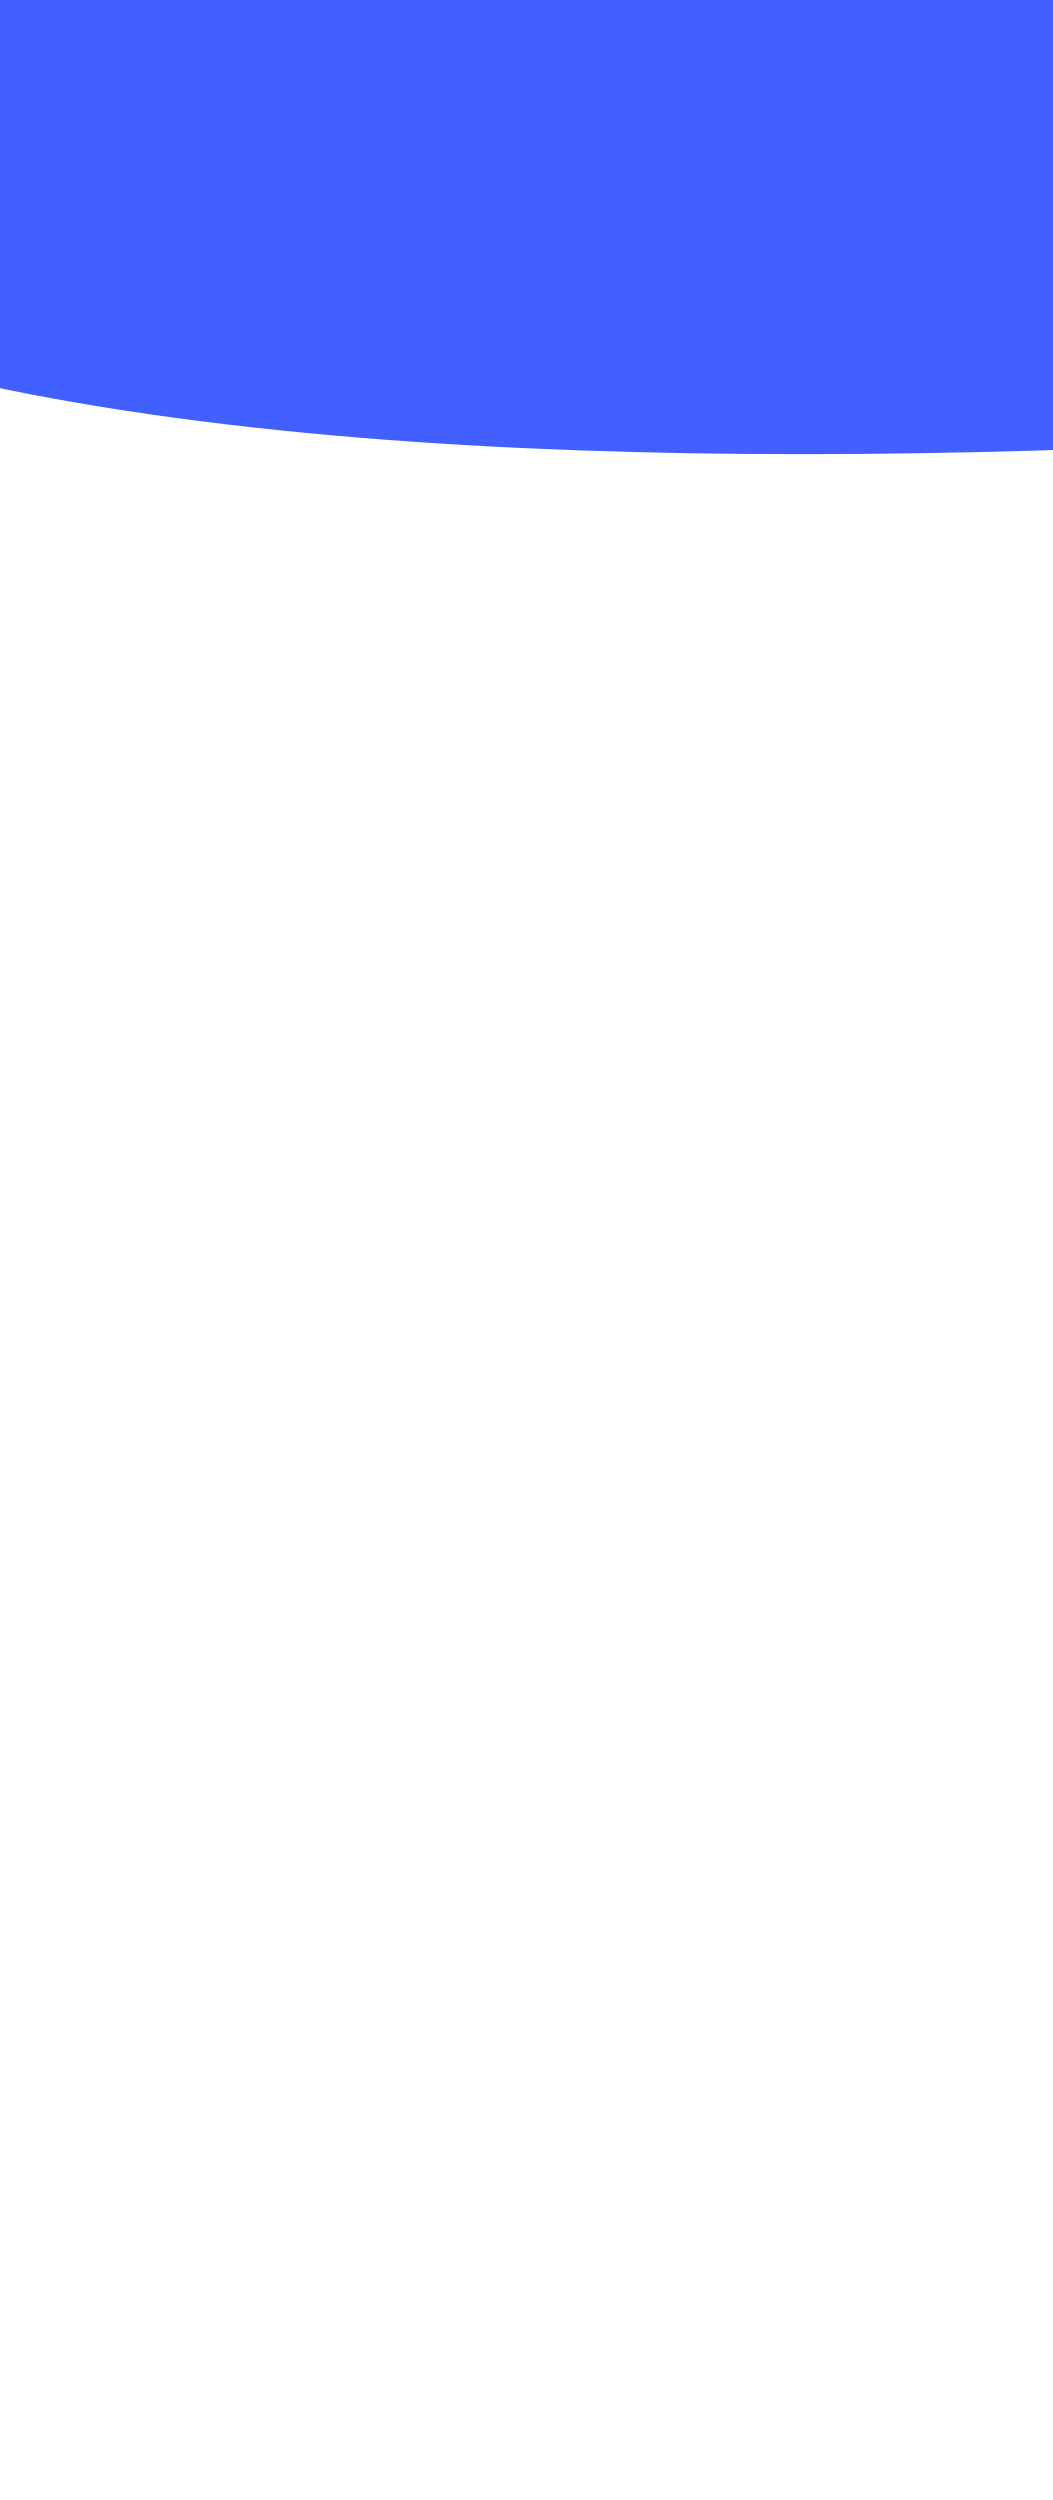
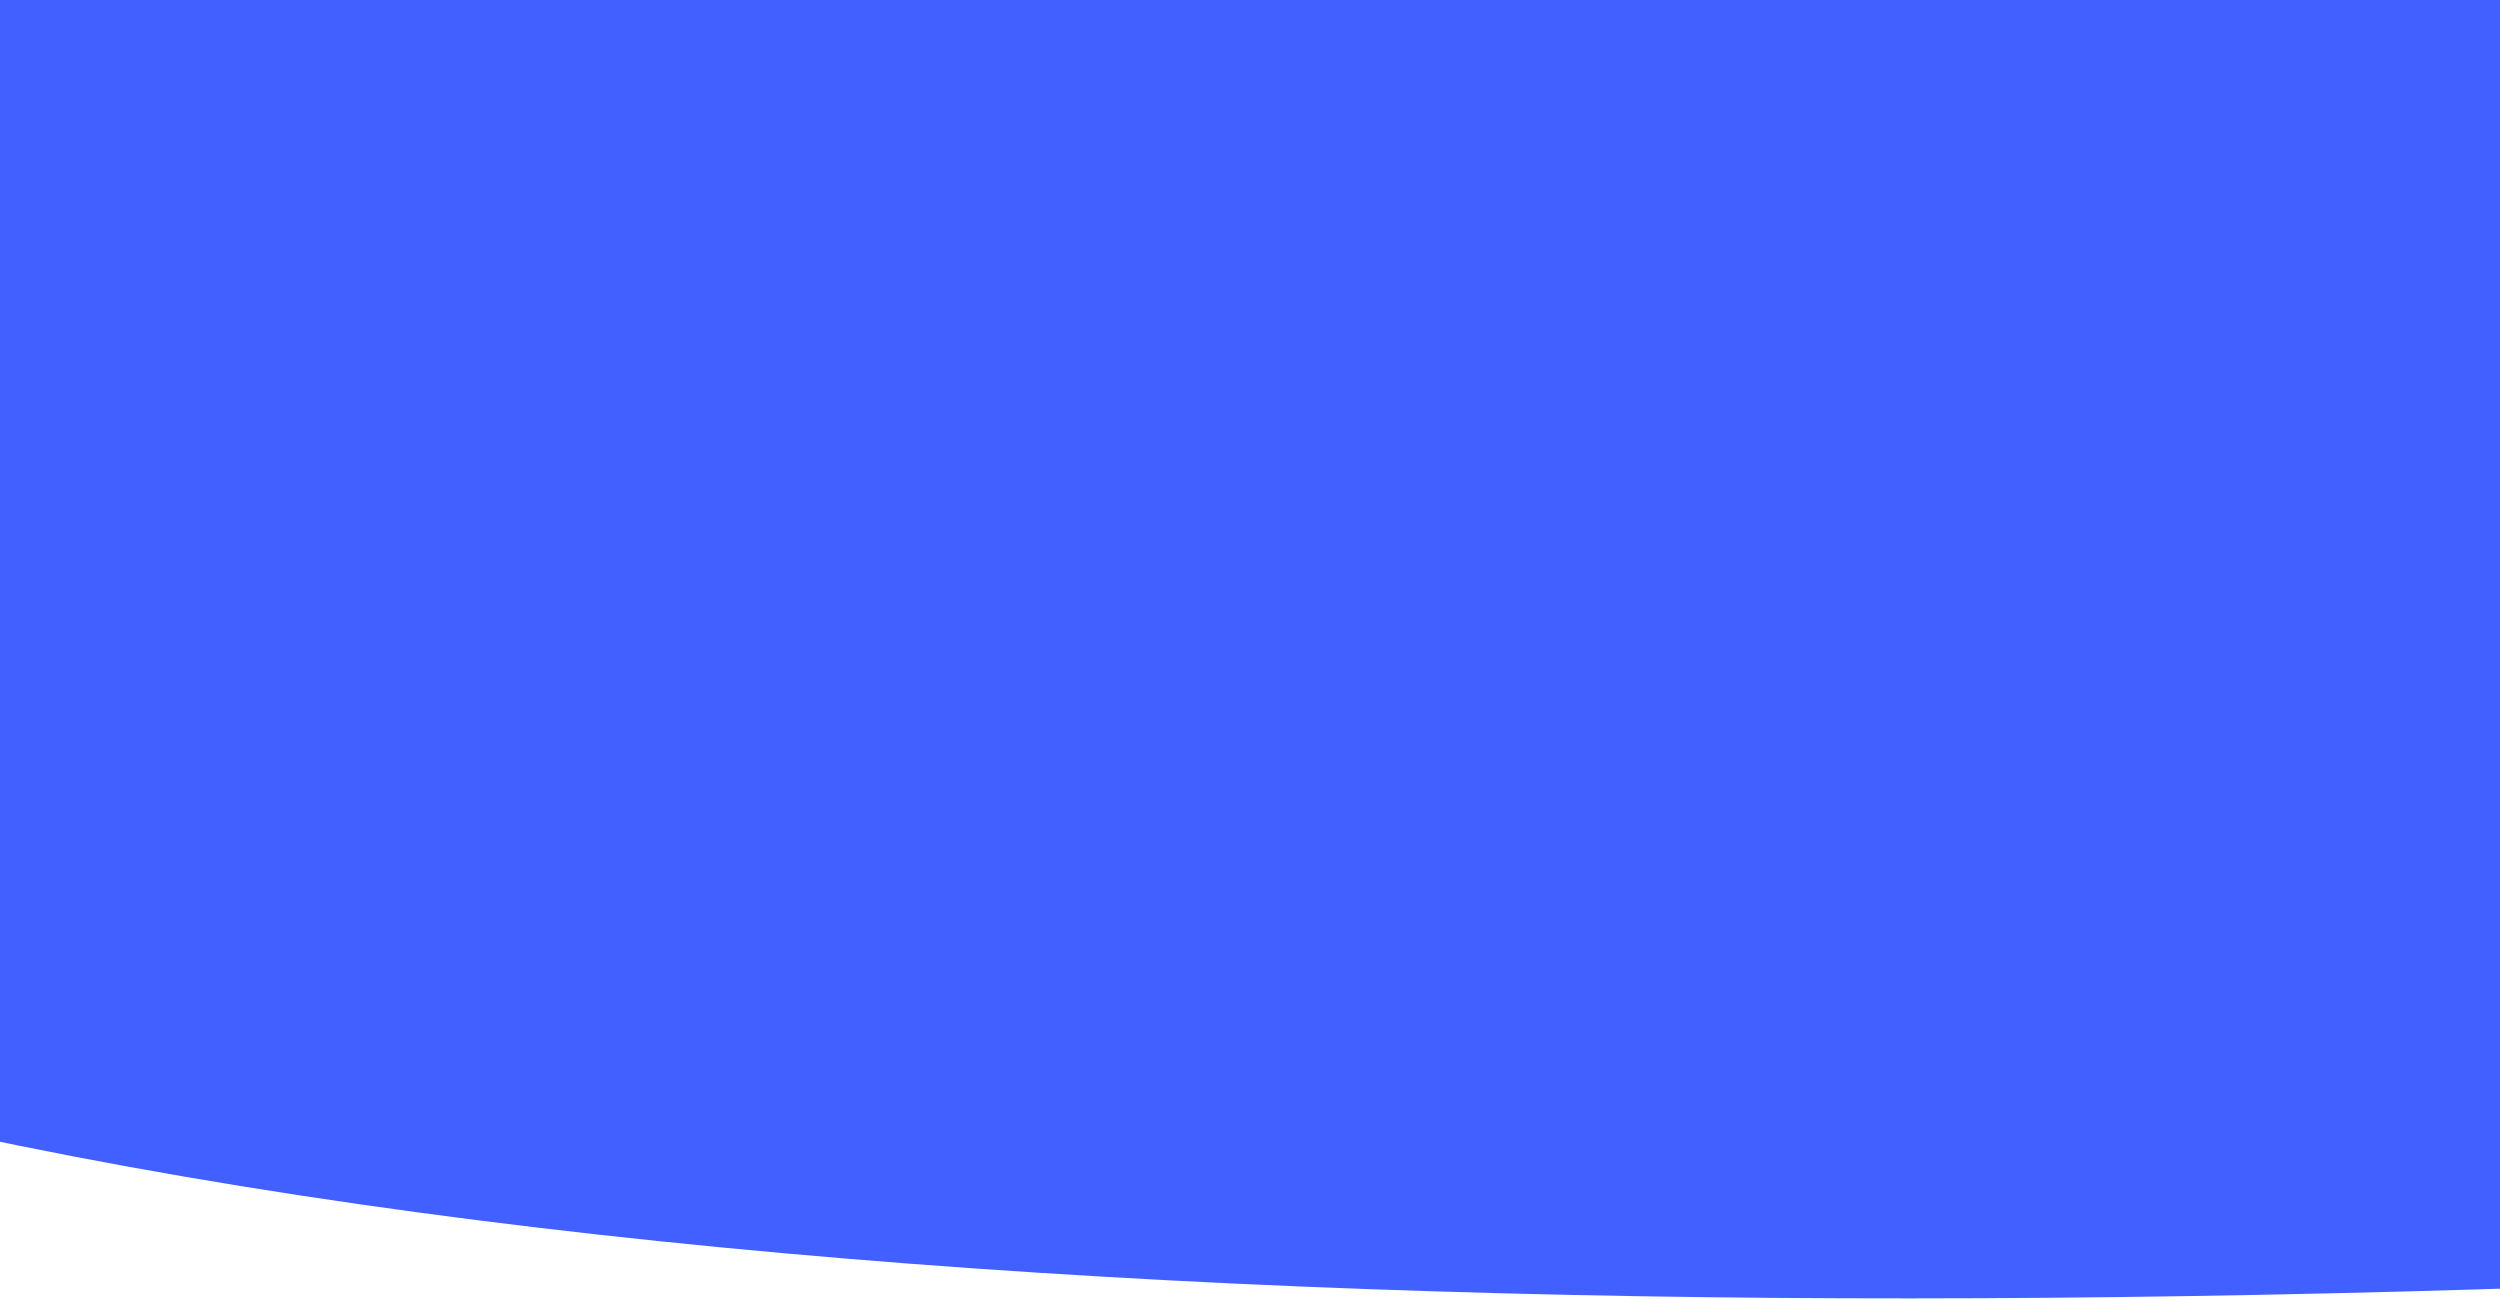
- <svg xmlns="http://www.w3.org/2000/svg" width="280" height="665" viewBox="0 1300 1280 665" fill="none">
+ <svg xmlns="http://www.w3.org/2000/svg" width="1280" height="665" viewBox="0 0 1280 665" fill="none">
  <path d="M1483.84 651.723C704.904 689.1 -60.439 656.068 -465.044 421.969V-25.777H1483.84V651.723Z" fill="#4160FF" />
</svg>
